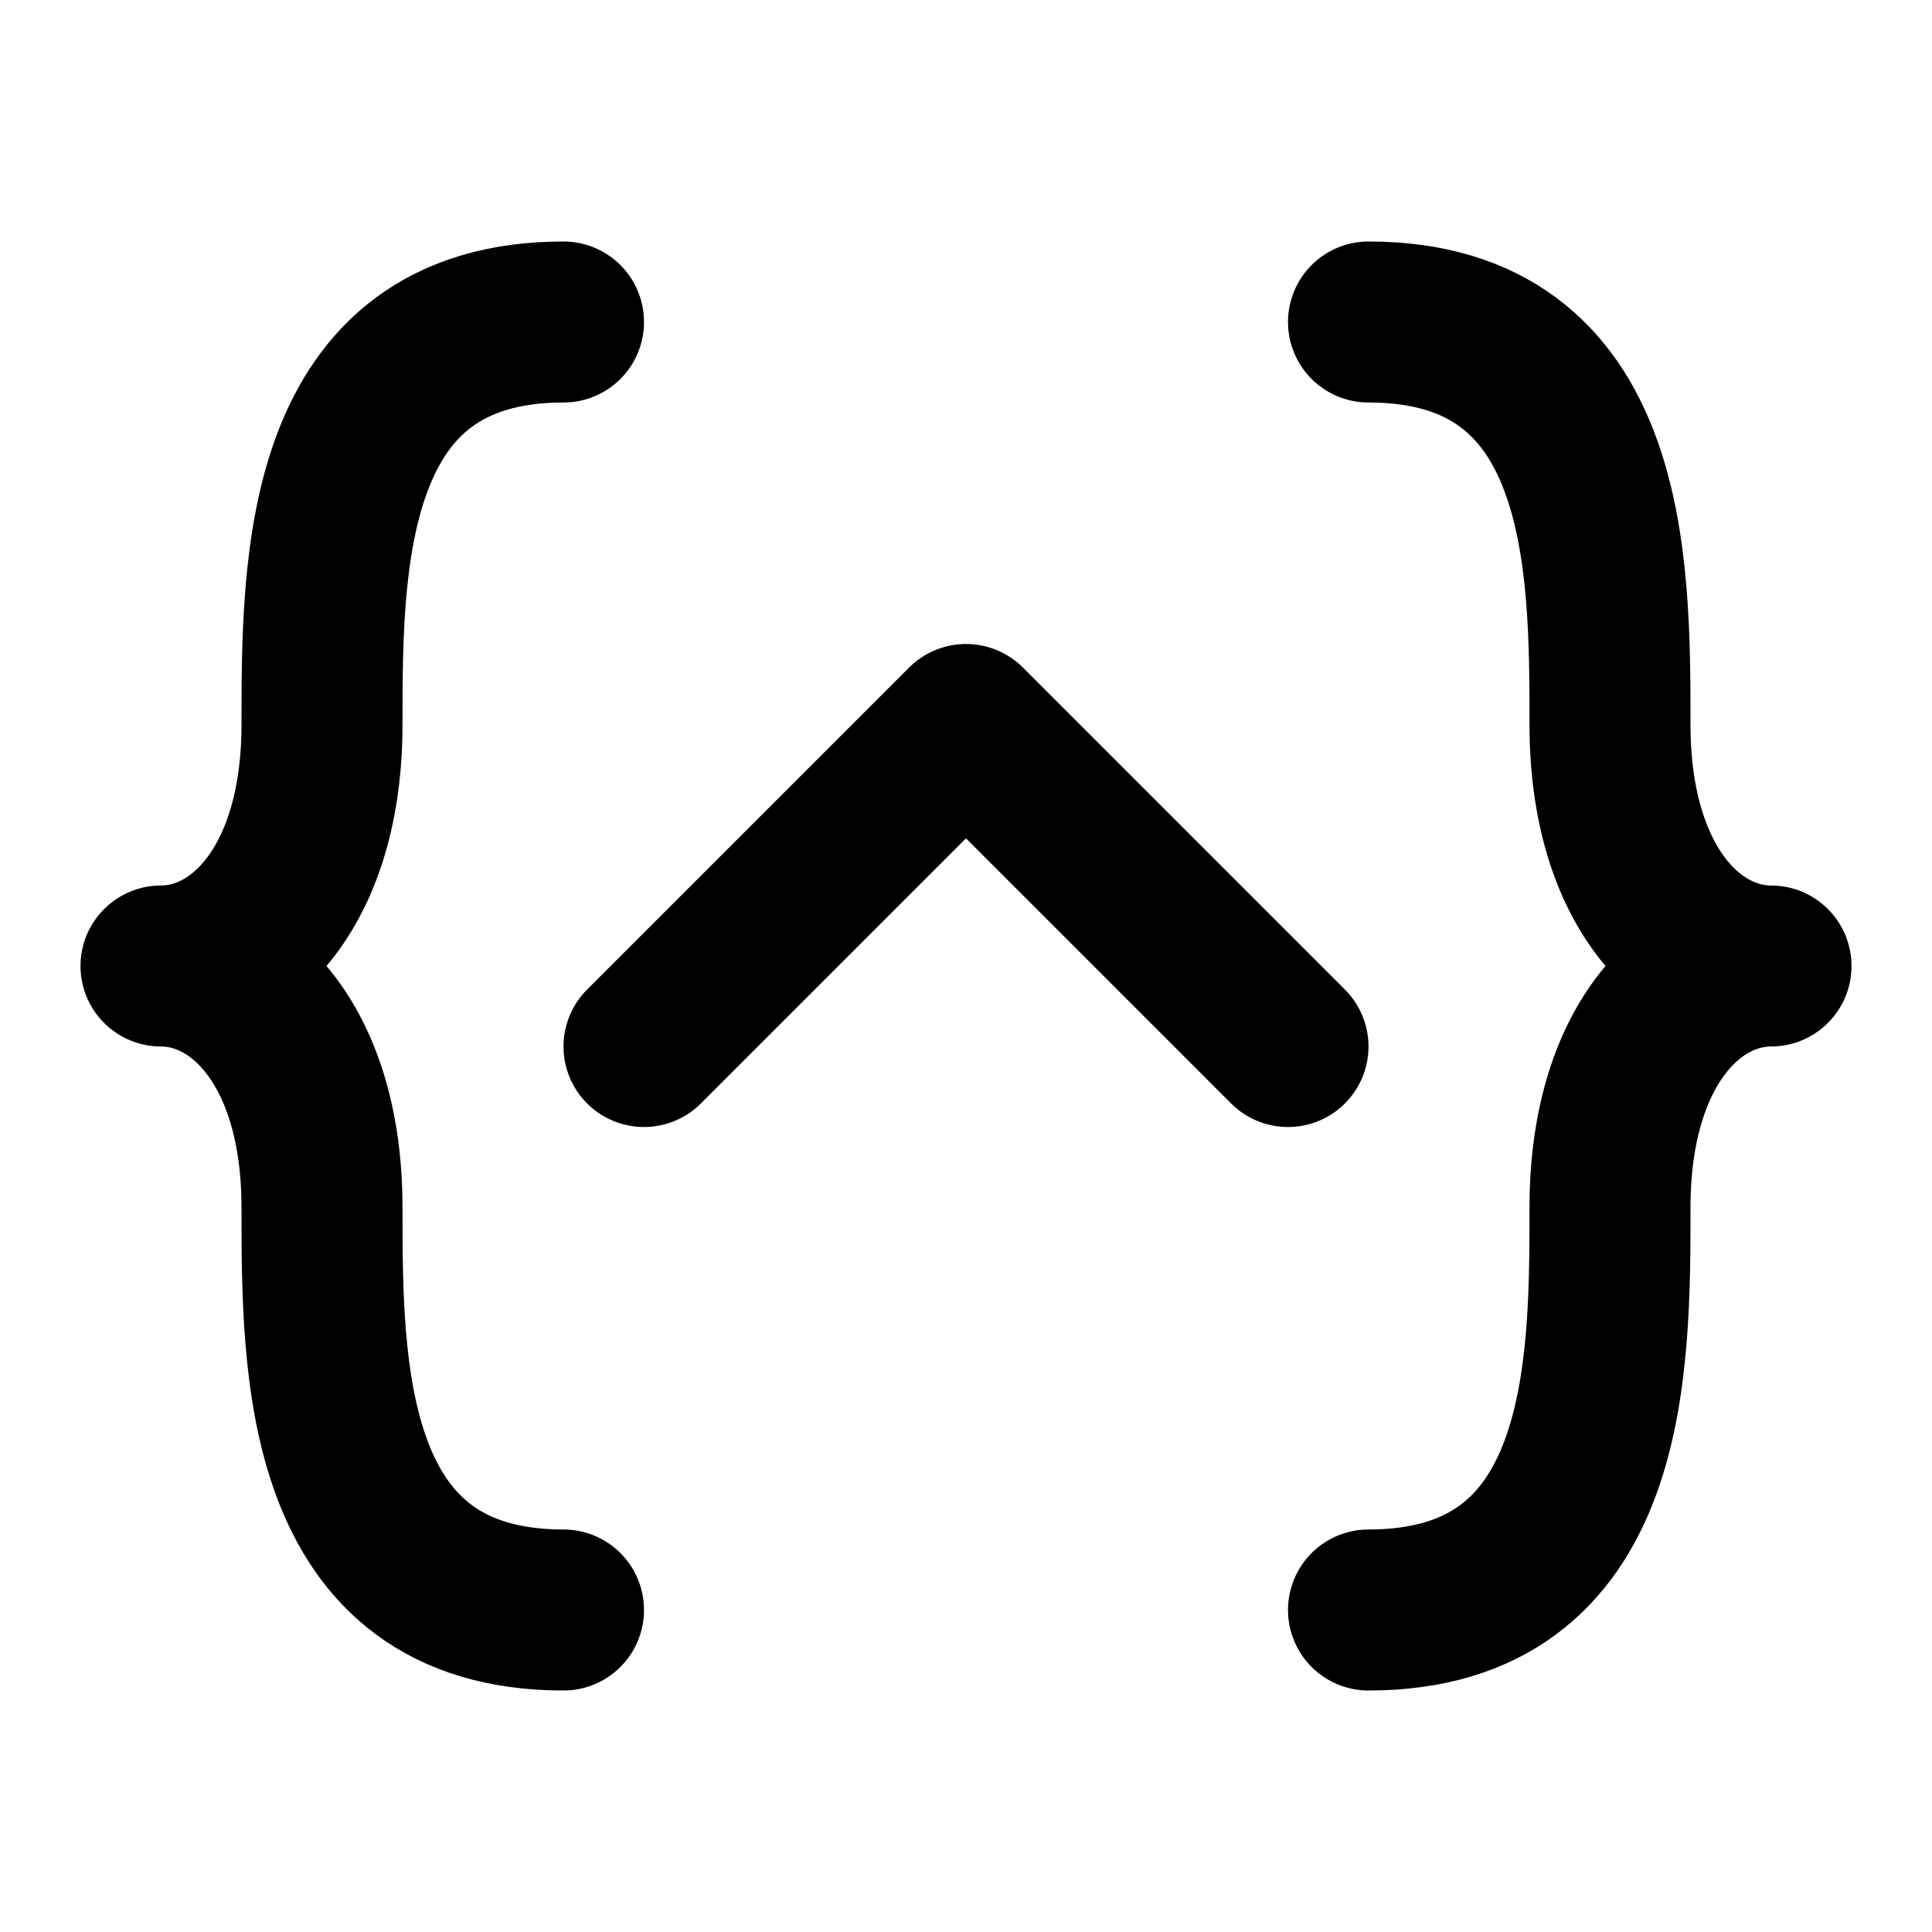
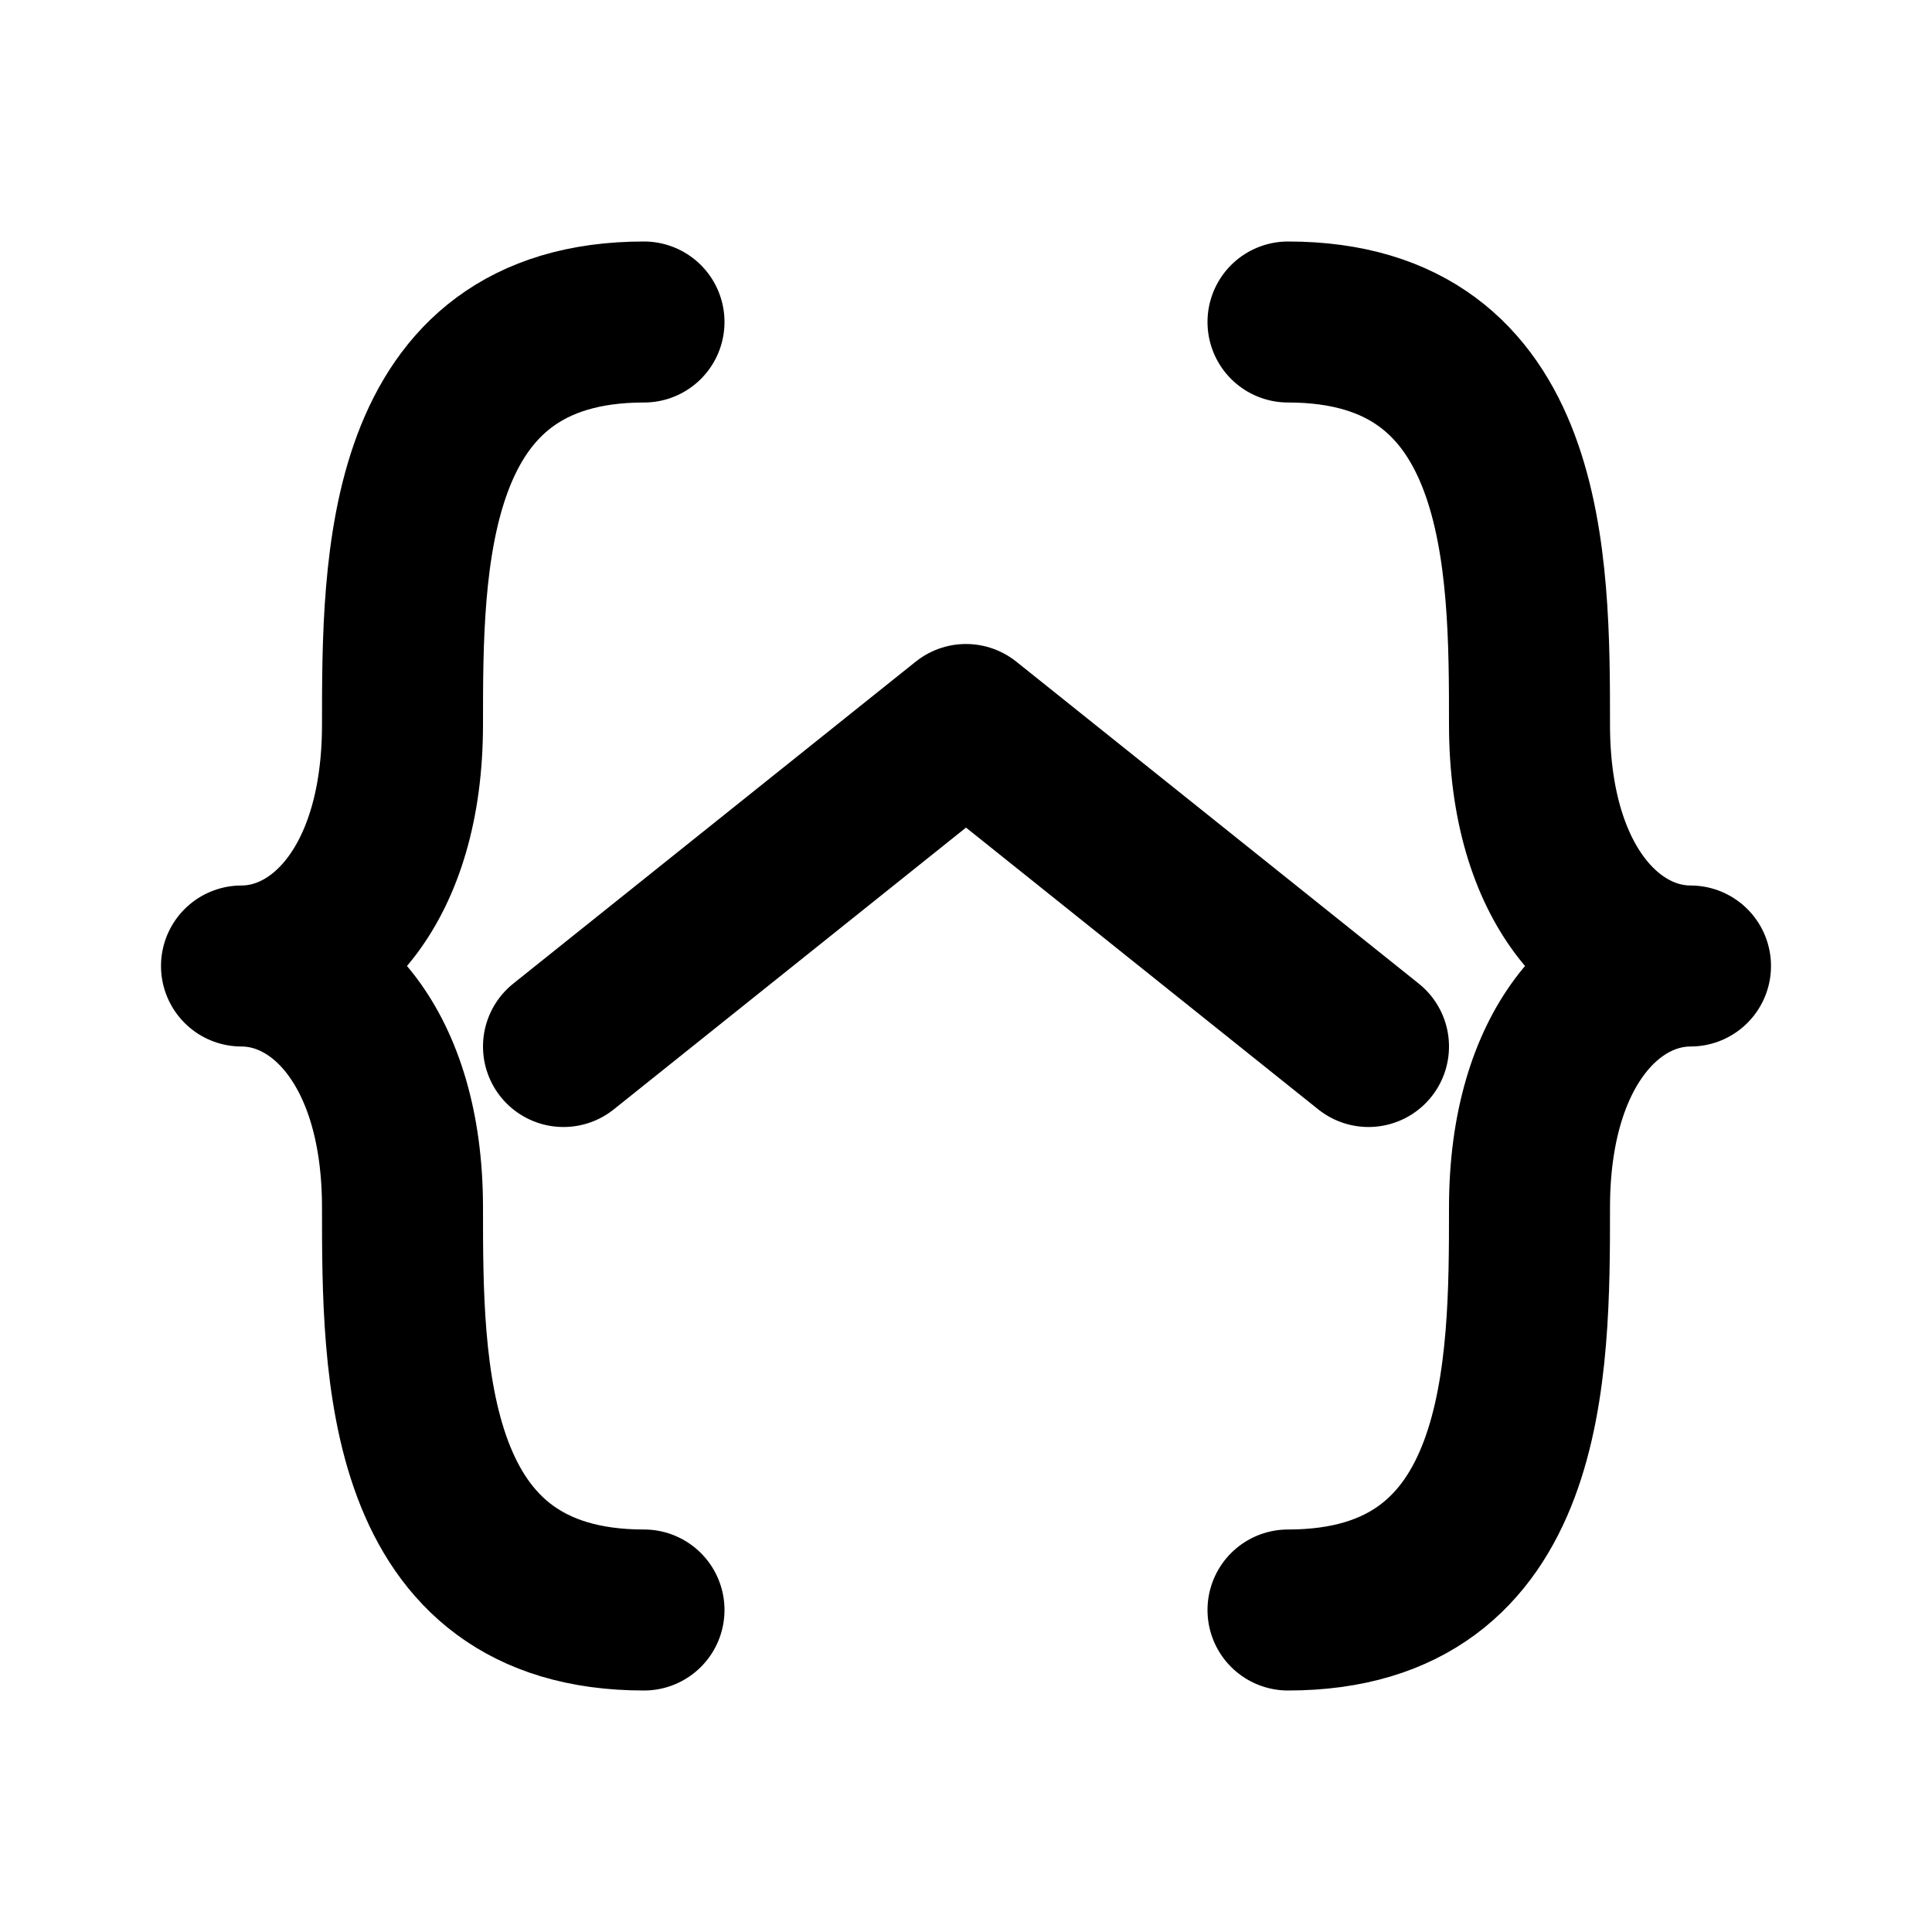
<svg xmlns="http://www.w3.org/2000/svg" viewBox="0 0 24 24" fill="none" stroke="currentColor" stroke-width="2" stroke-linecap="round" stroke-linejoin="round">
-   <path d="M7 4 C4 4 4 7 4 9 C4 11 3 12 2 12 C3 12 4 13 4 15 C4 17 4 20 7 20" />
-   <path d="M17 4 C20 4 20 7 20 9 C20 11 21 12 22 12 C21 12 20 13 20 15 C20 17 20 20 17 20" />
-   <polyline points="8 13 12 9 16 13" />
+   <path d="M8 4 C5 4 5 7 5 9 C5 11 4 12 3 12 C4 12 5 13 5 15 C5 17 5 20 8 20" />
+   <path d="M16 4 C19 4 19 7 19 9 C19 11 20 12 21 12 C20 12 19 13 19 15 C19 17 19 20 16 20" />
+   <polyline points="7 13 12 9 17 13" />
</svg>
